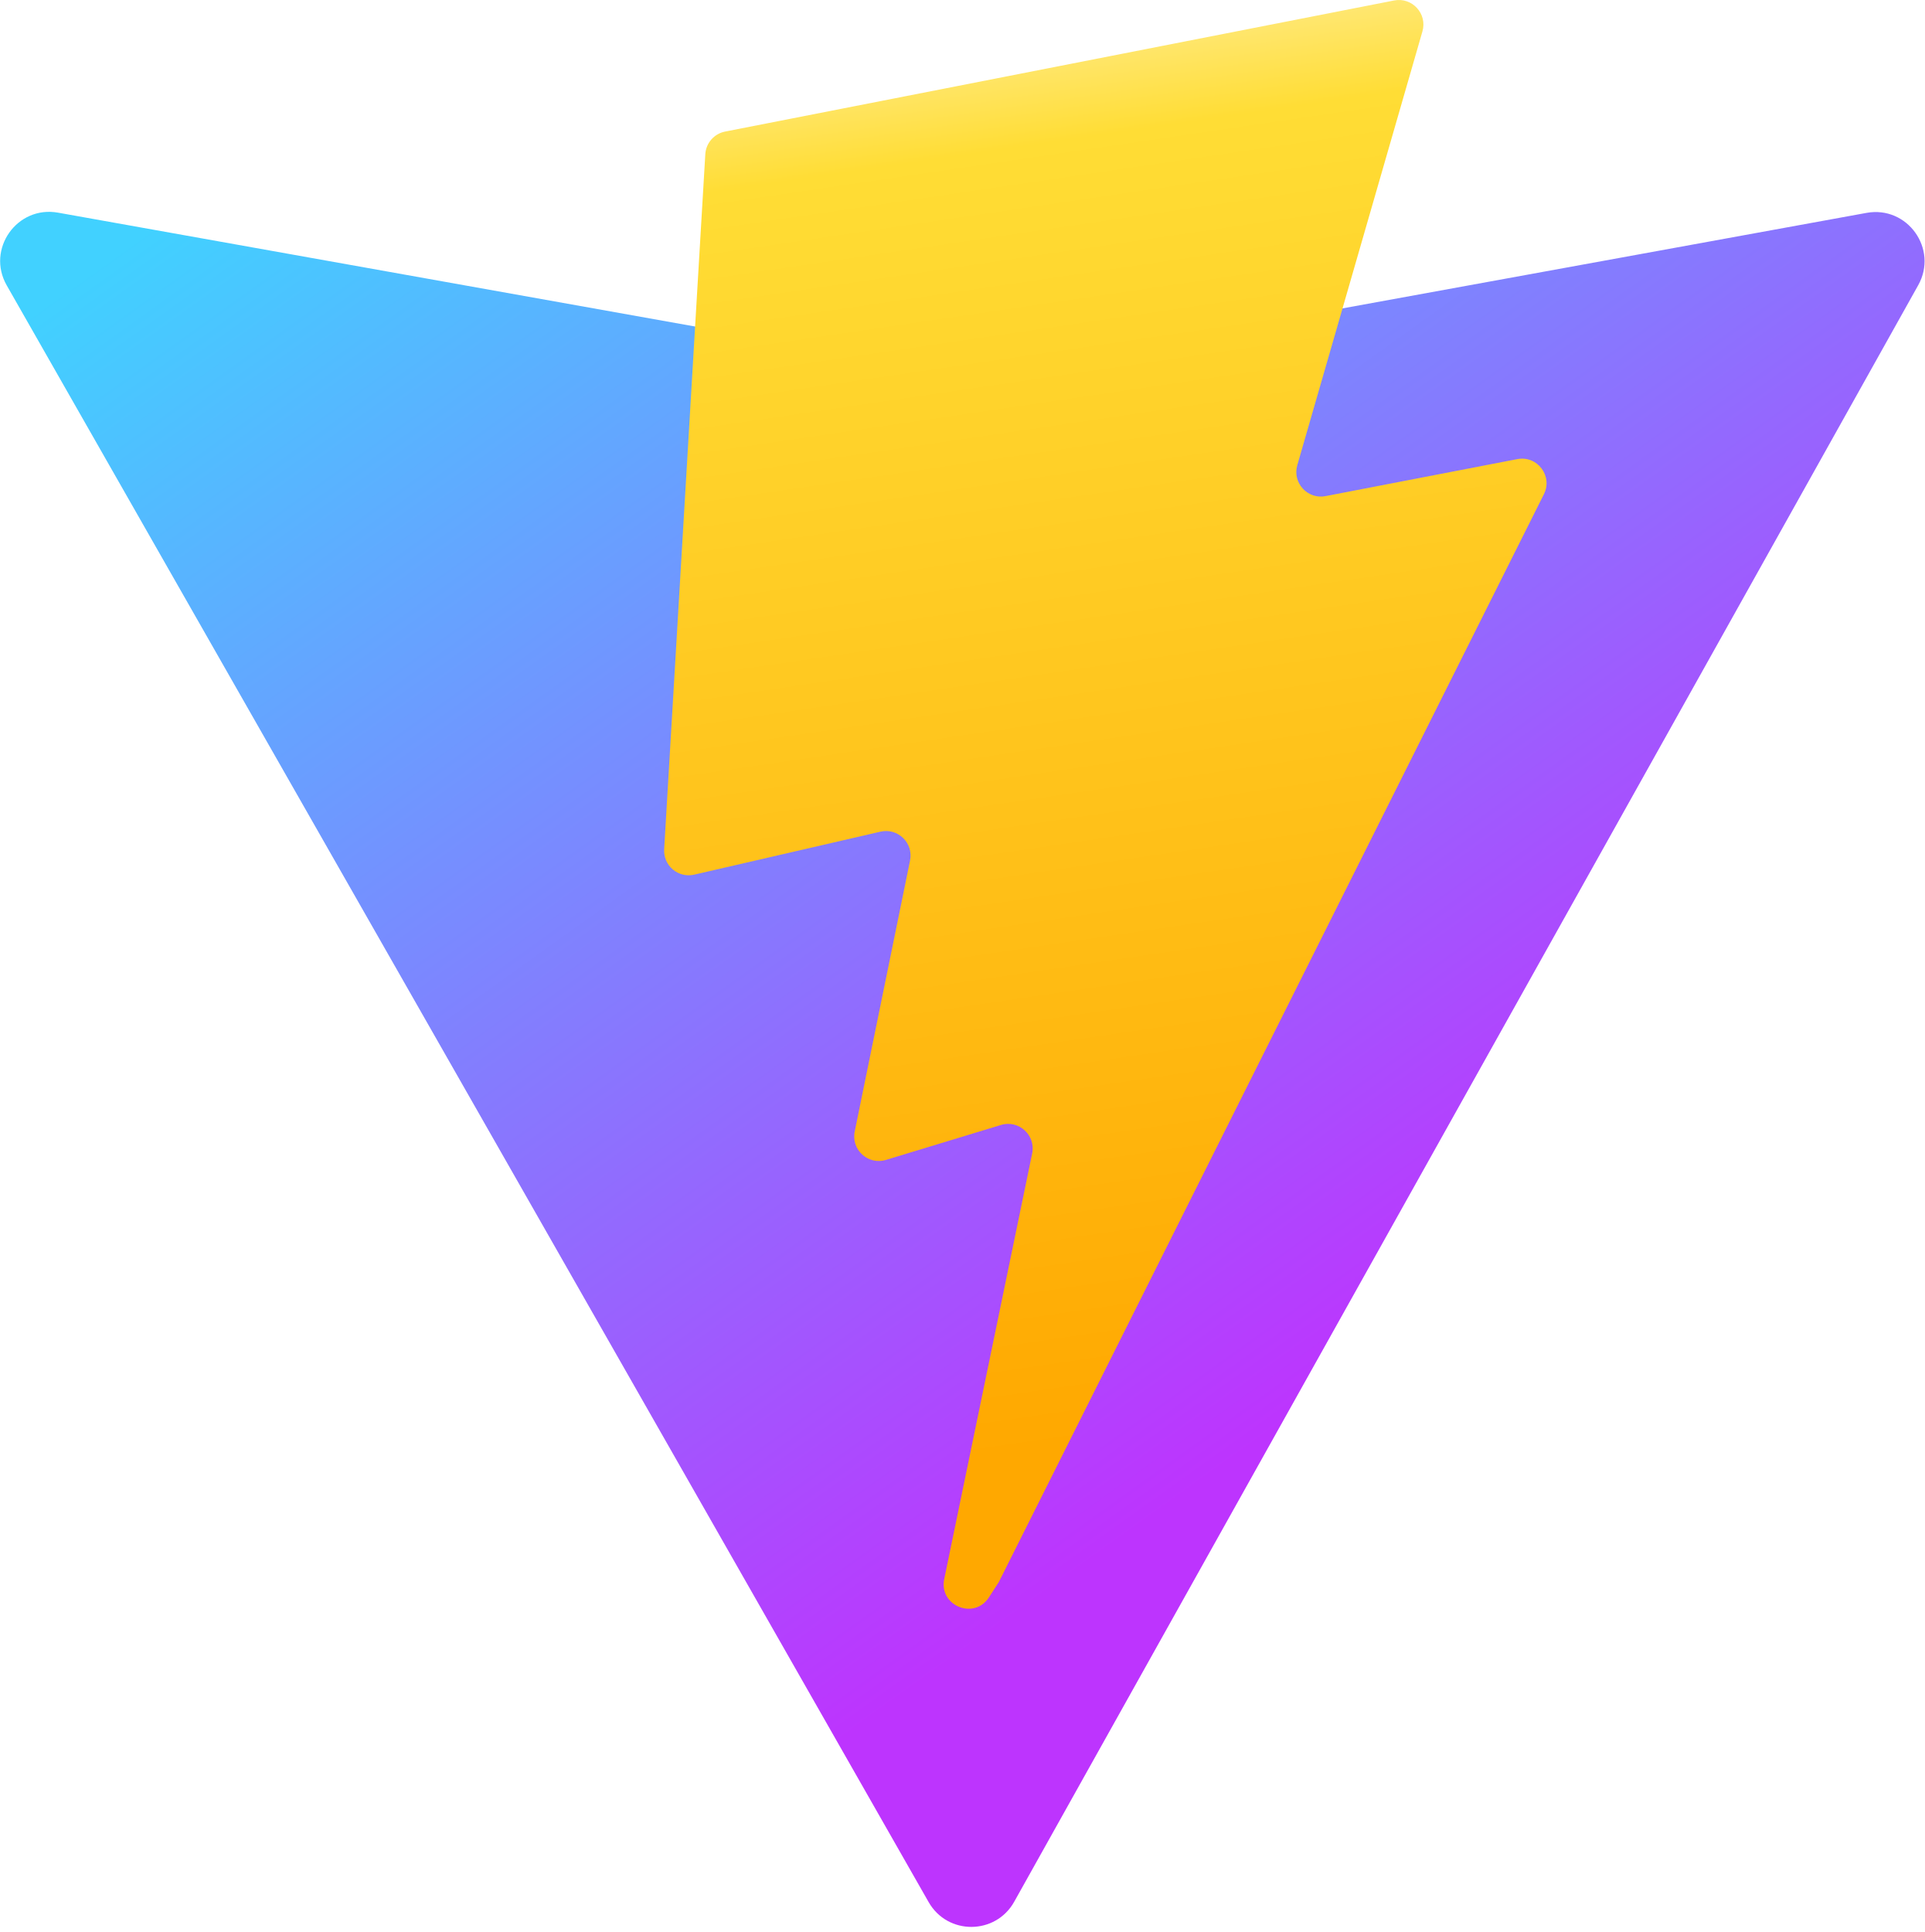
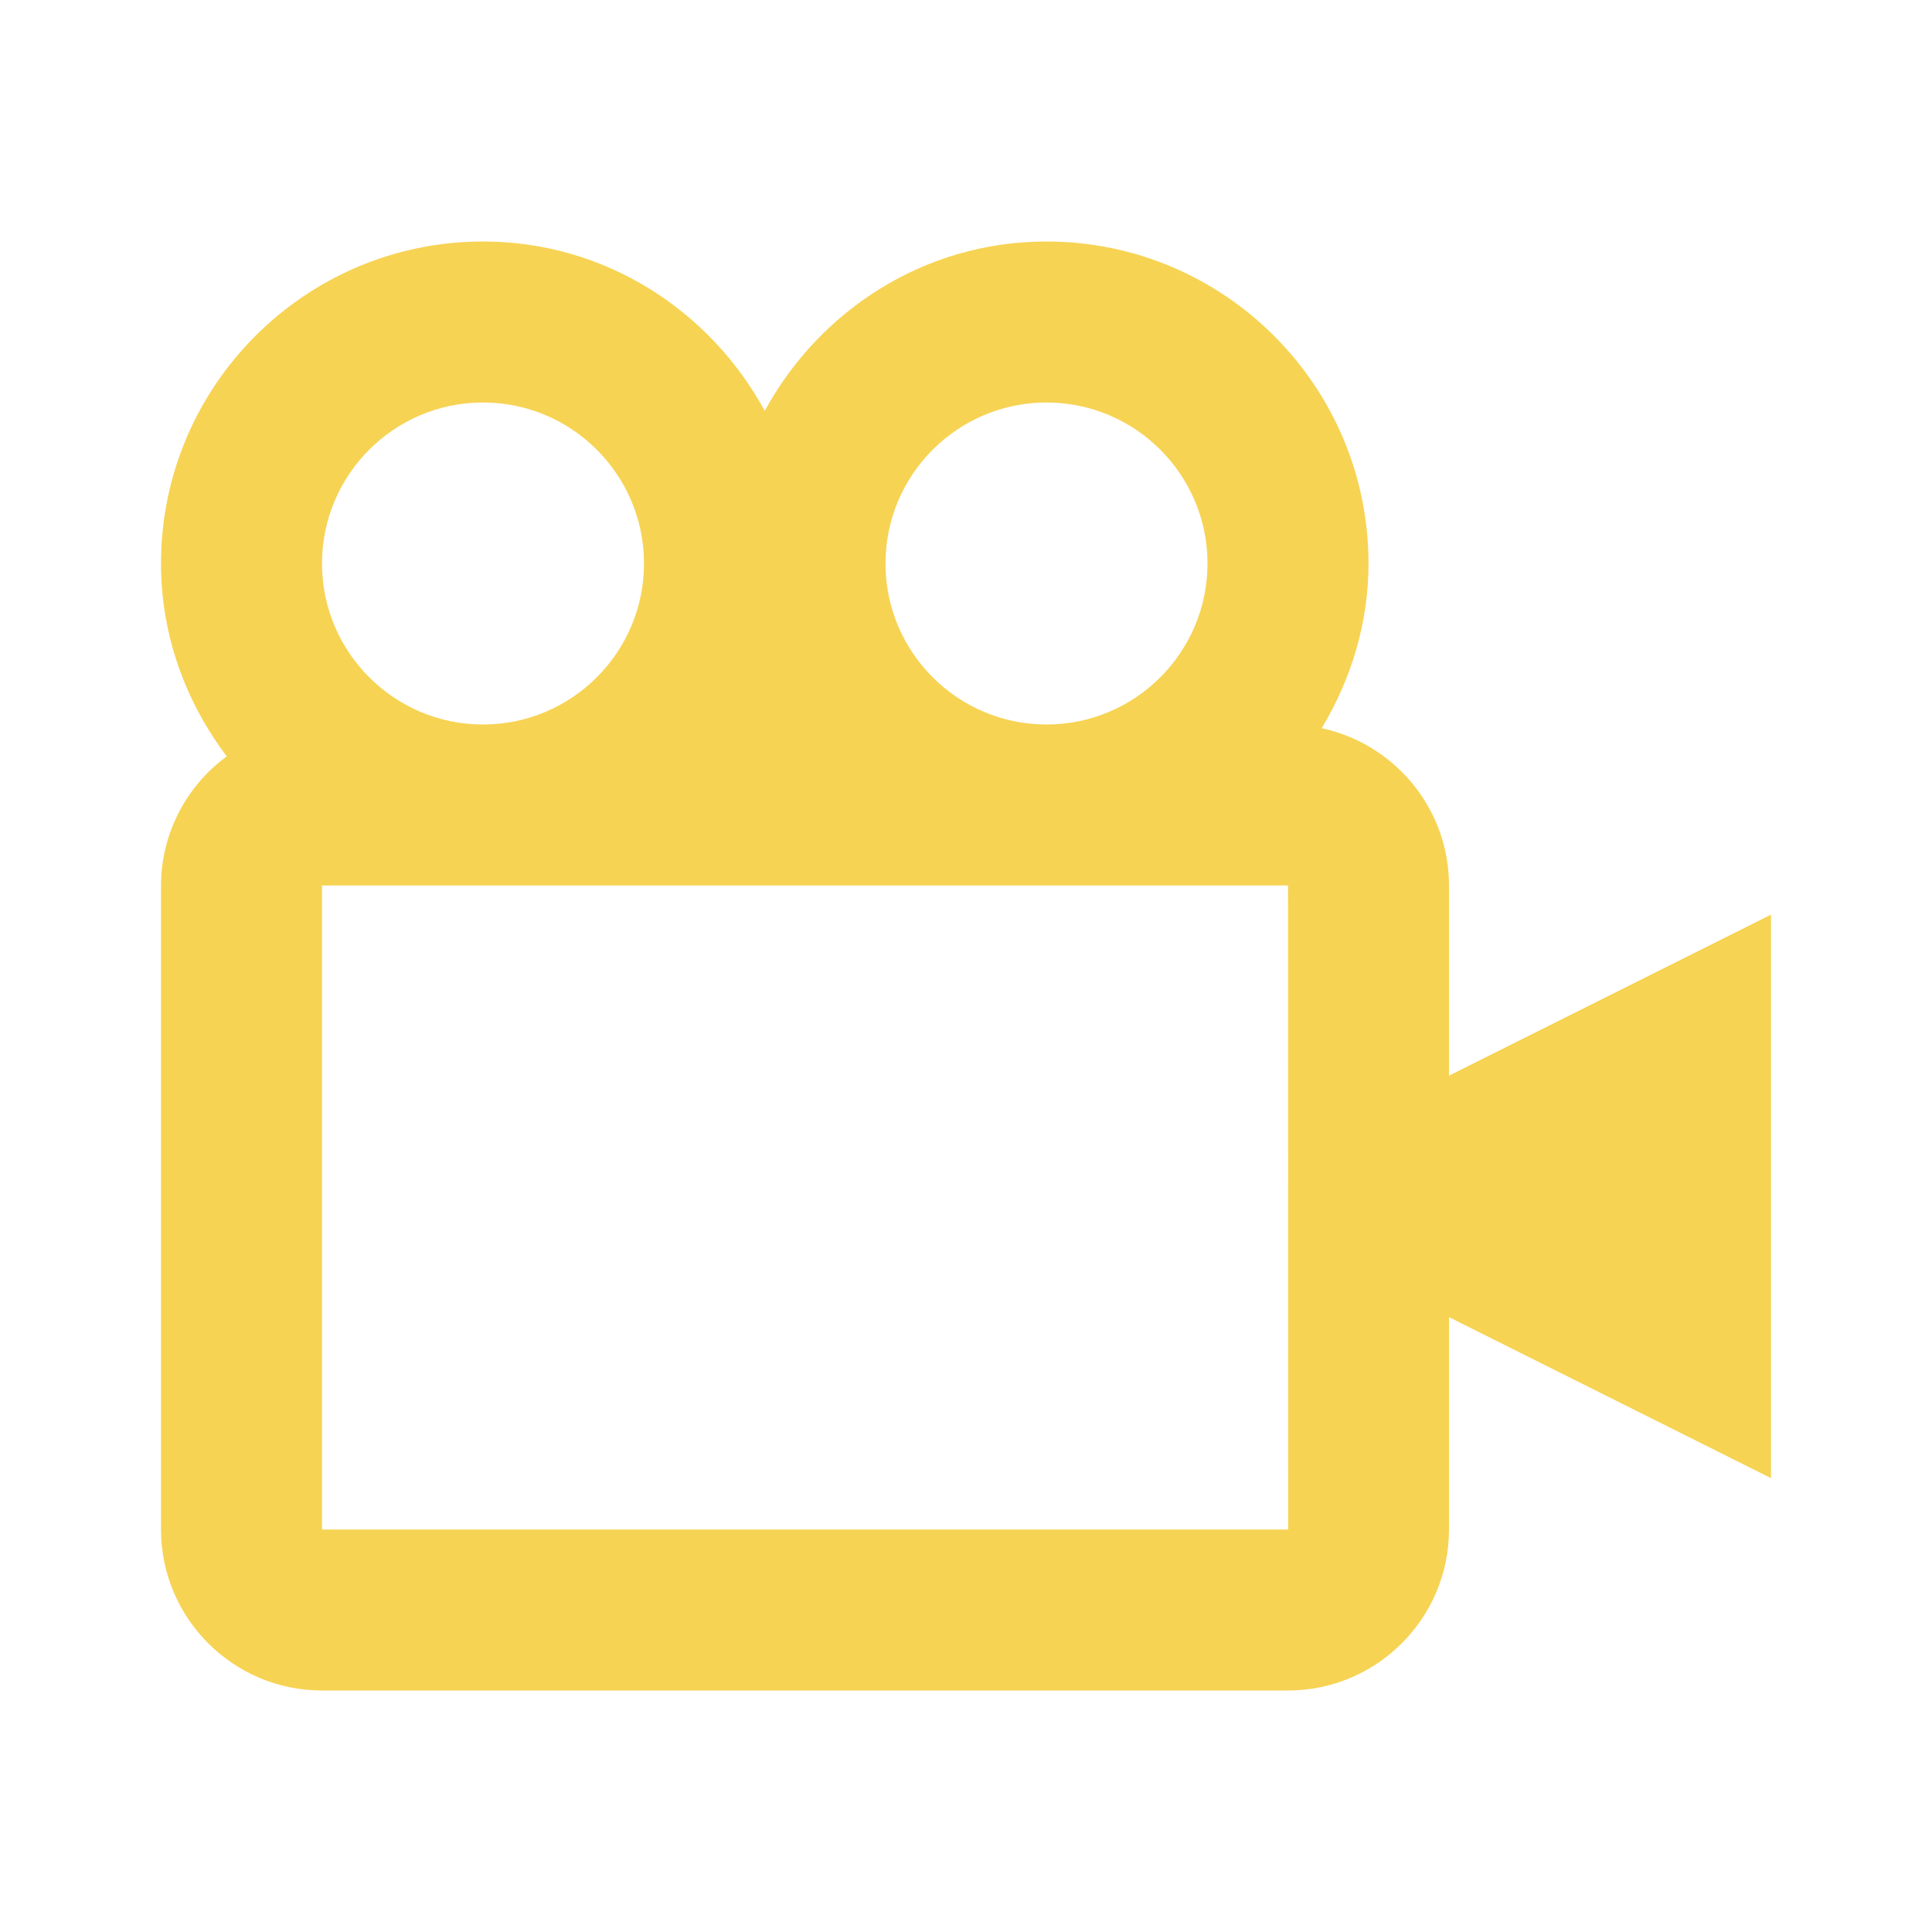
- <svg xmlns="http://www.w3.org/2000/svg" aria-hidden="true" role="img" class="iconify iconify--logos" width="31.88" height="32" preserveAspectRatio="xMidYMid meet" viewBox="0 0 256 257">
-   <defs>
-     <linearGradient id="IconifyId1813088fe1fbc01fb466" x1="-.828%" x2="57.636%" y1="7.652%" y2="78.411%">
-       <stop offset="0%" stop-color="#41D1FF" />
-       <stop offset="100%" stop-color="#BD34FE" />
-     </linearGradient>
-     <linearGradient id="IconifyId1813088fe1fbc01fb467" x1="43.376%" x2="50.316%" y1="2.242%" y2="89.03%">
-       <stop offset="0%" stop-color="#FFEA83" />
-       <stop offset="8.333%" stop-color="#FFDD35" />
-       <stop offset="100%" stop-color="#FFA800" />
-     </linearGradient>
-   </defs>
-   <path fill="url(#IconifyId1813088fe1fbc01fb466)" d="M255.153 37.938L134.897 252.976c-2.483 4.44-8.862 4.466-11.382.048L.875 37.958c-2.746-4.814 1.371-10.646 6.827-9.67l120.385 21.517a6.537 6.537 0 0 0 2.322-.004l117.867-21.483c5.438-.991 9.574 4.796 6.877 9.62Z" />
-   <path fill="url(#IconifyId1813088fe1fbc01fb467)" d="M185.432.063L96.44 17.501a3.268 3.268 0 0 0-2.634 3.014l-5.474 92.456a3.268 3.268 0 0 0 3.997 3.378l24.777-5.718c2.318-.535 4.413 1.507 3.936 3.838l-7.361 36.047c-.495 2.426 1.782 4.5 4.151 3.78l15.304-4.649c2.372-.72 4.652 1.36 4.15 3.788l-11.698 56.621c-.732 3.542 3.979 5.473 5.943 2.437l1.313-2.028l72.516-144.72c1.215-2.423-.88-5.186-3.54-4.672l-25.505 4.922c-2.396.462-4.435-1.77-3.759-4.114l16.646-57.705c.677-2.35-1.37-4.583-3.769-4.113Z" />
+ <svg xmlns="http://www.w3.org/2000/svg" stroke="currentColor" fill="#f7d354" stroke-width="0" viewBox="0 0 24 24" height="1em" width="1em">
+   <path d="M18 11c0-.959-.68-1.761-1.581-1.954C16.779 8.445 17 7.75 17 7c0-2.206-1.794-4-4-4-1.517 0-2.821.857-3.5 2.104C8.821 3.857 7.517 3 6 3 3.794 3 2 4.794 2 7c0 .902.312 1.727.817 2.396A1.994 1.994 0 0 0 2 11v8c0 1.103.897 2 2 2h12c1.103 0 2-.897 2-2v-2.638l4 2v-7l-4 2V11zm-5-6c1.103 0 2 .897 2 2s-.897 2-2 2-2-.897-2-2 .897-2 2-2zM6 5c1.103 0 2 .897 2 2s-.897 2-2 2-2-.897-2-2 .897-2 2-2zM4 19v-8h12l.002 8H4z" />
</svg>
